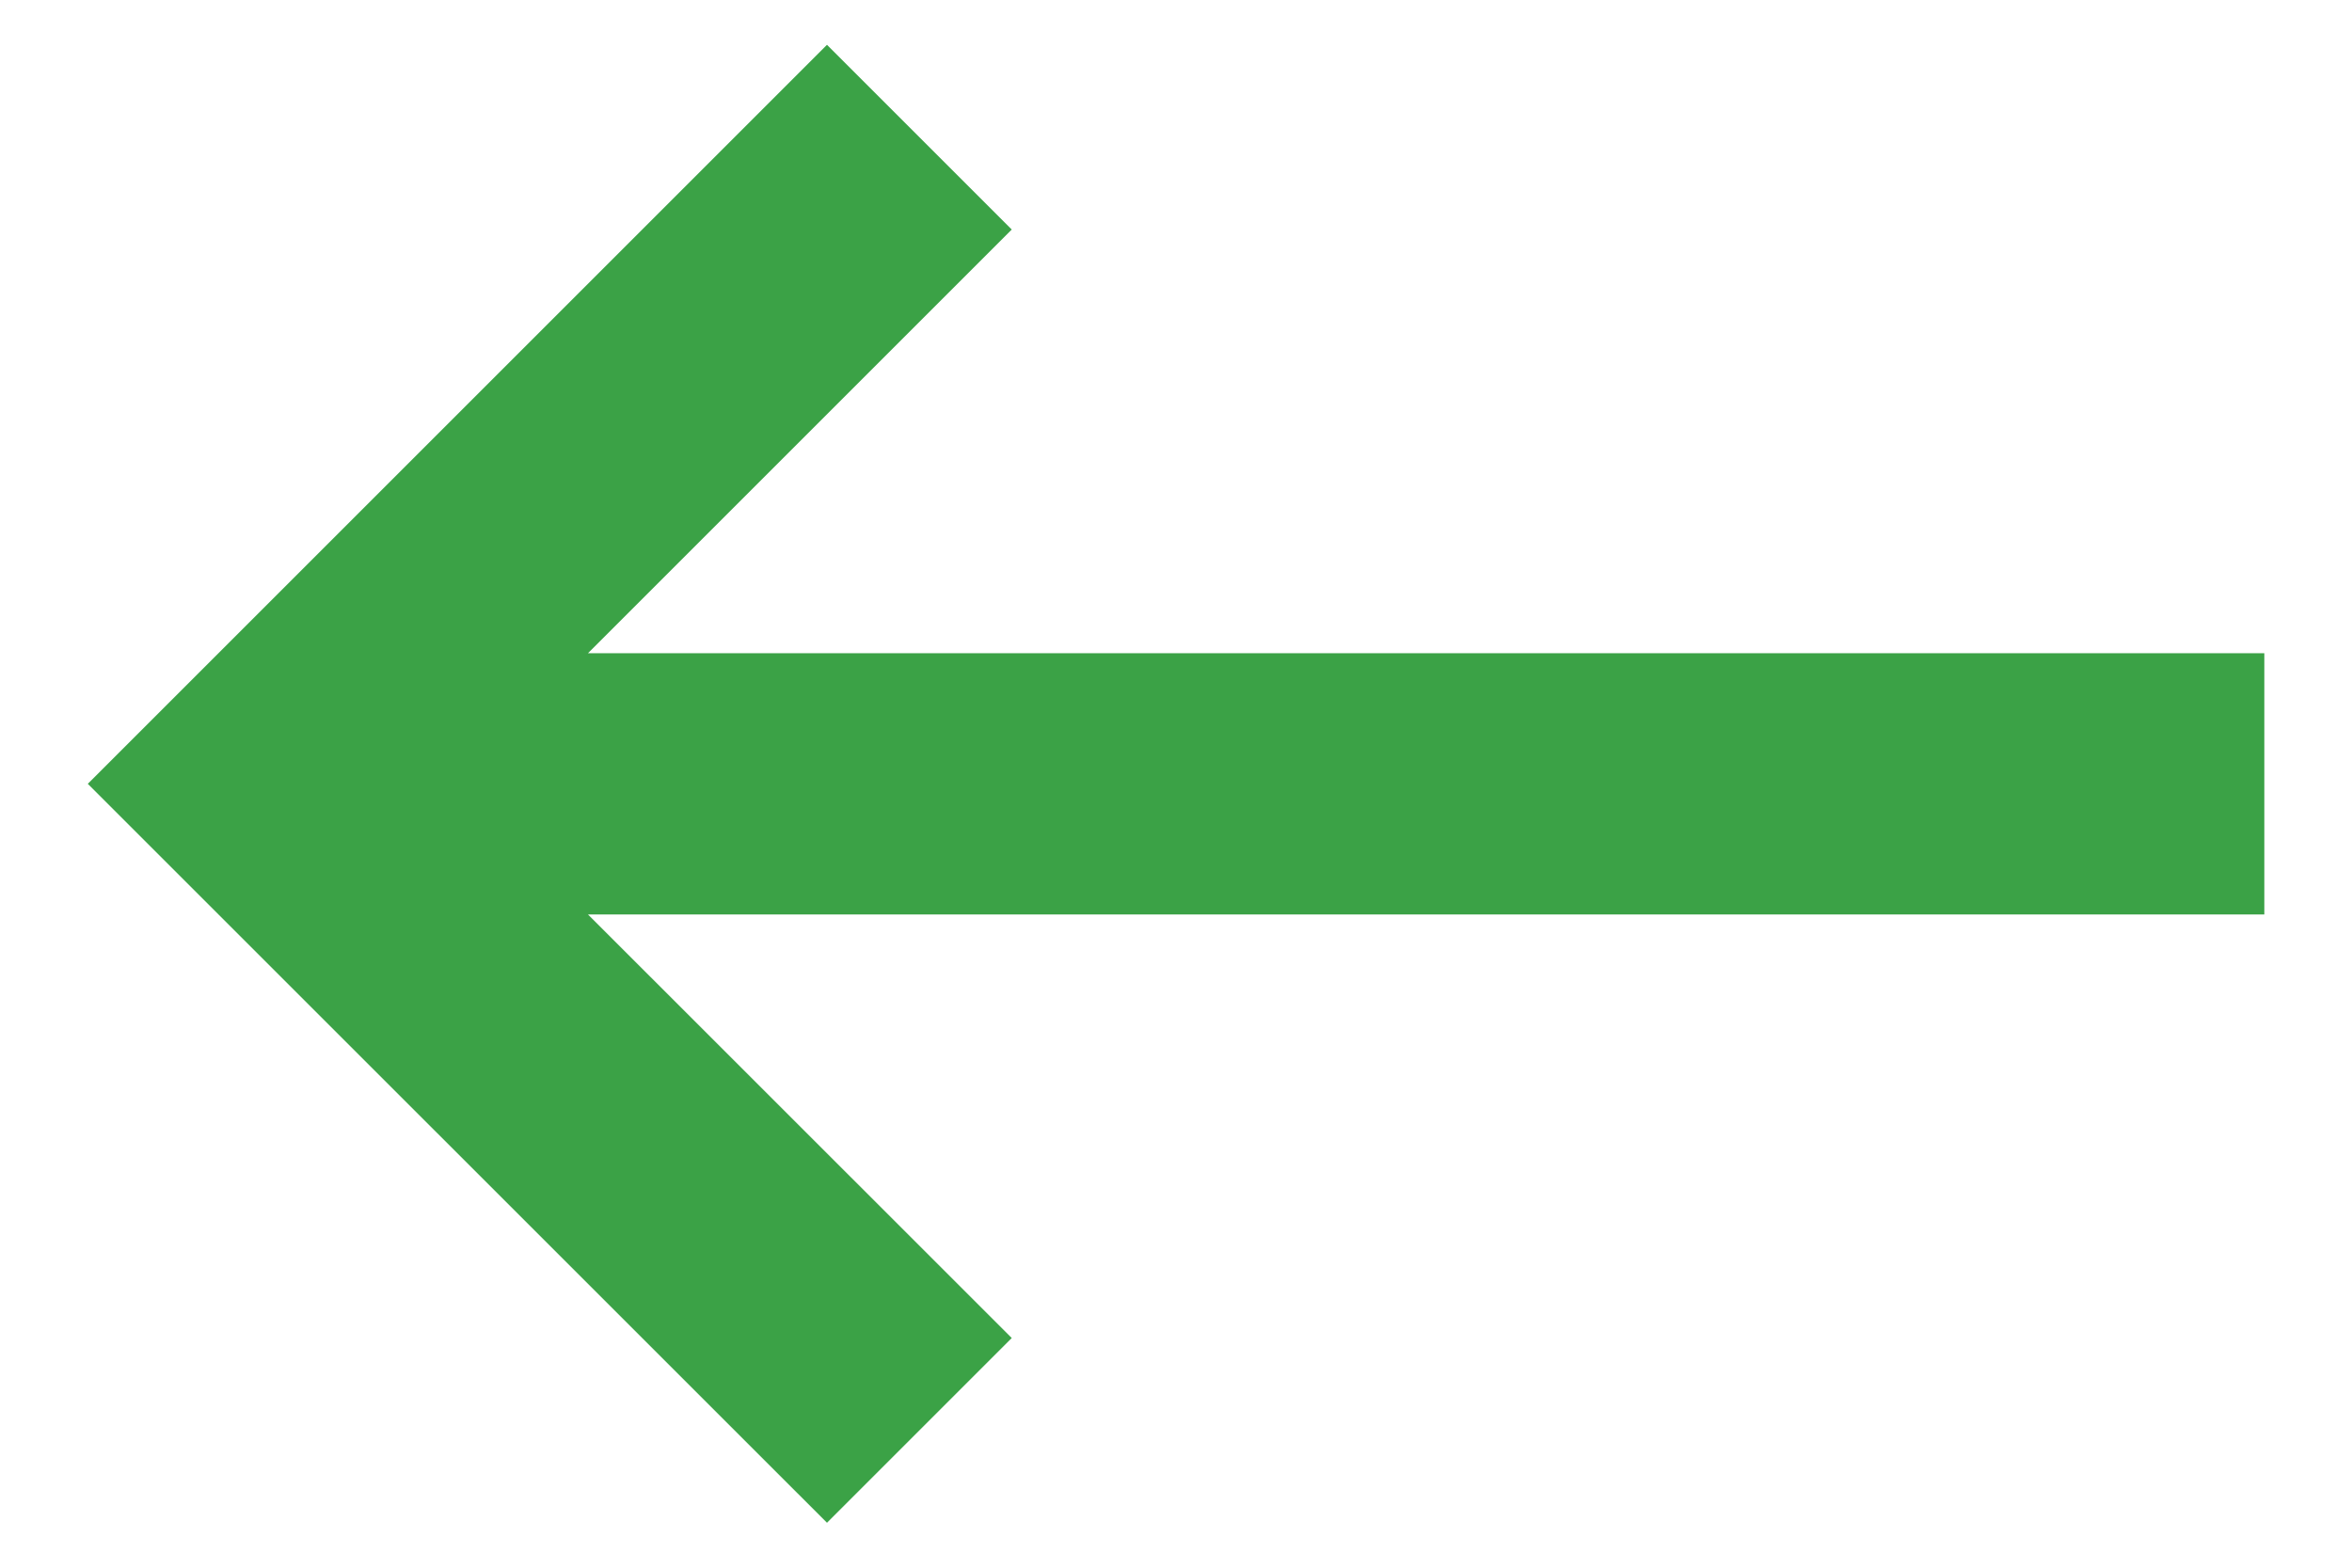
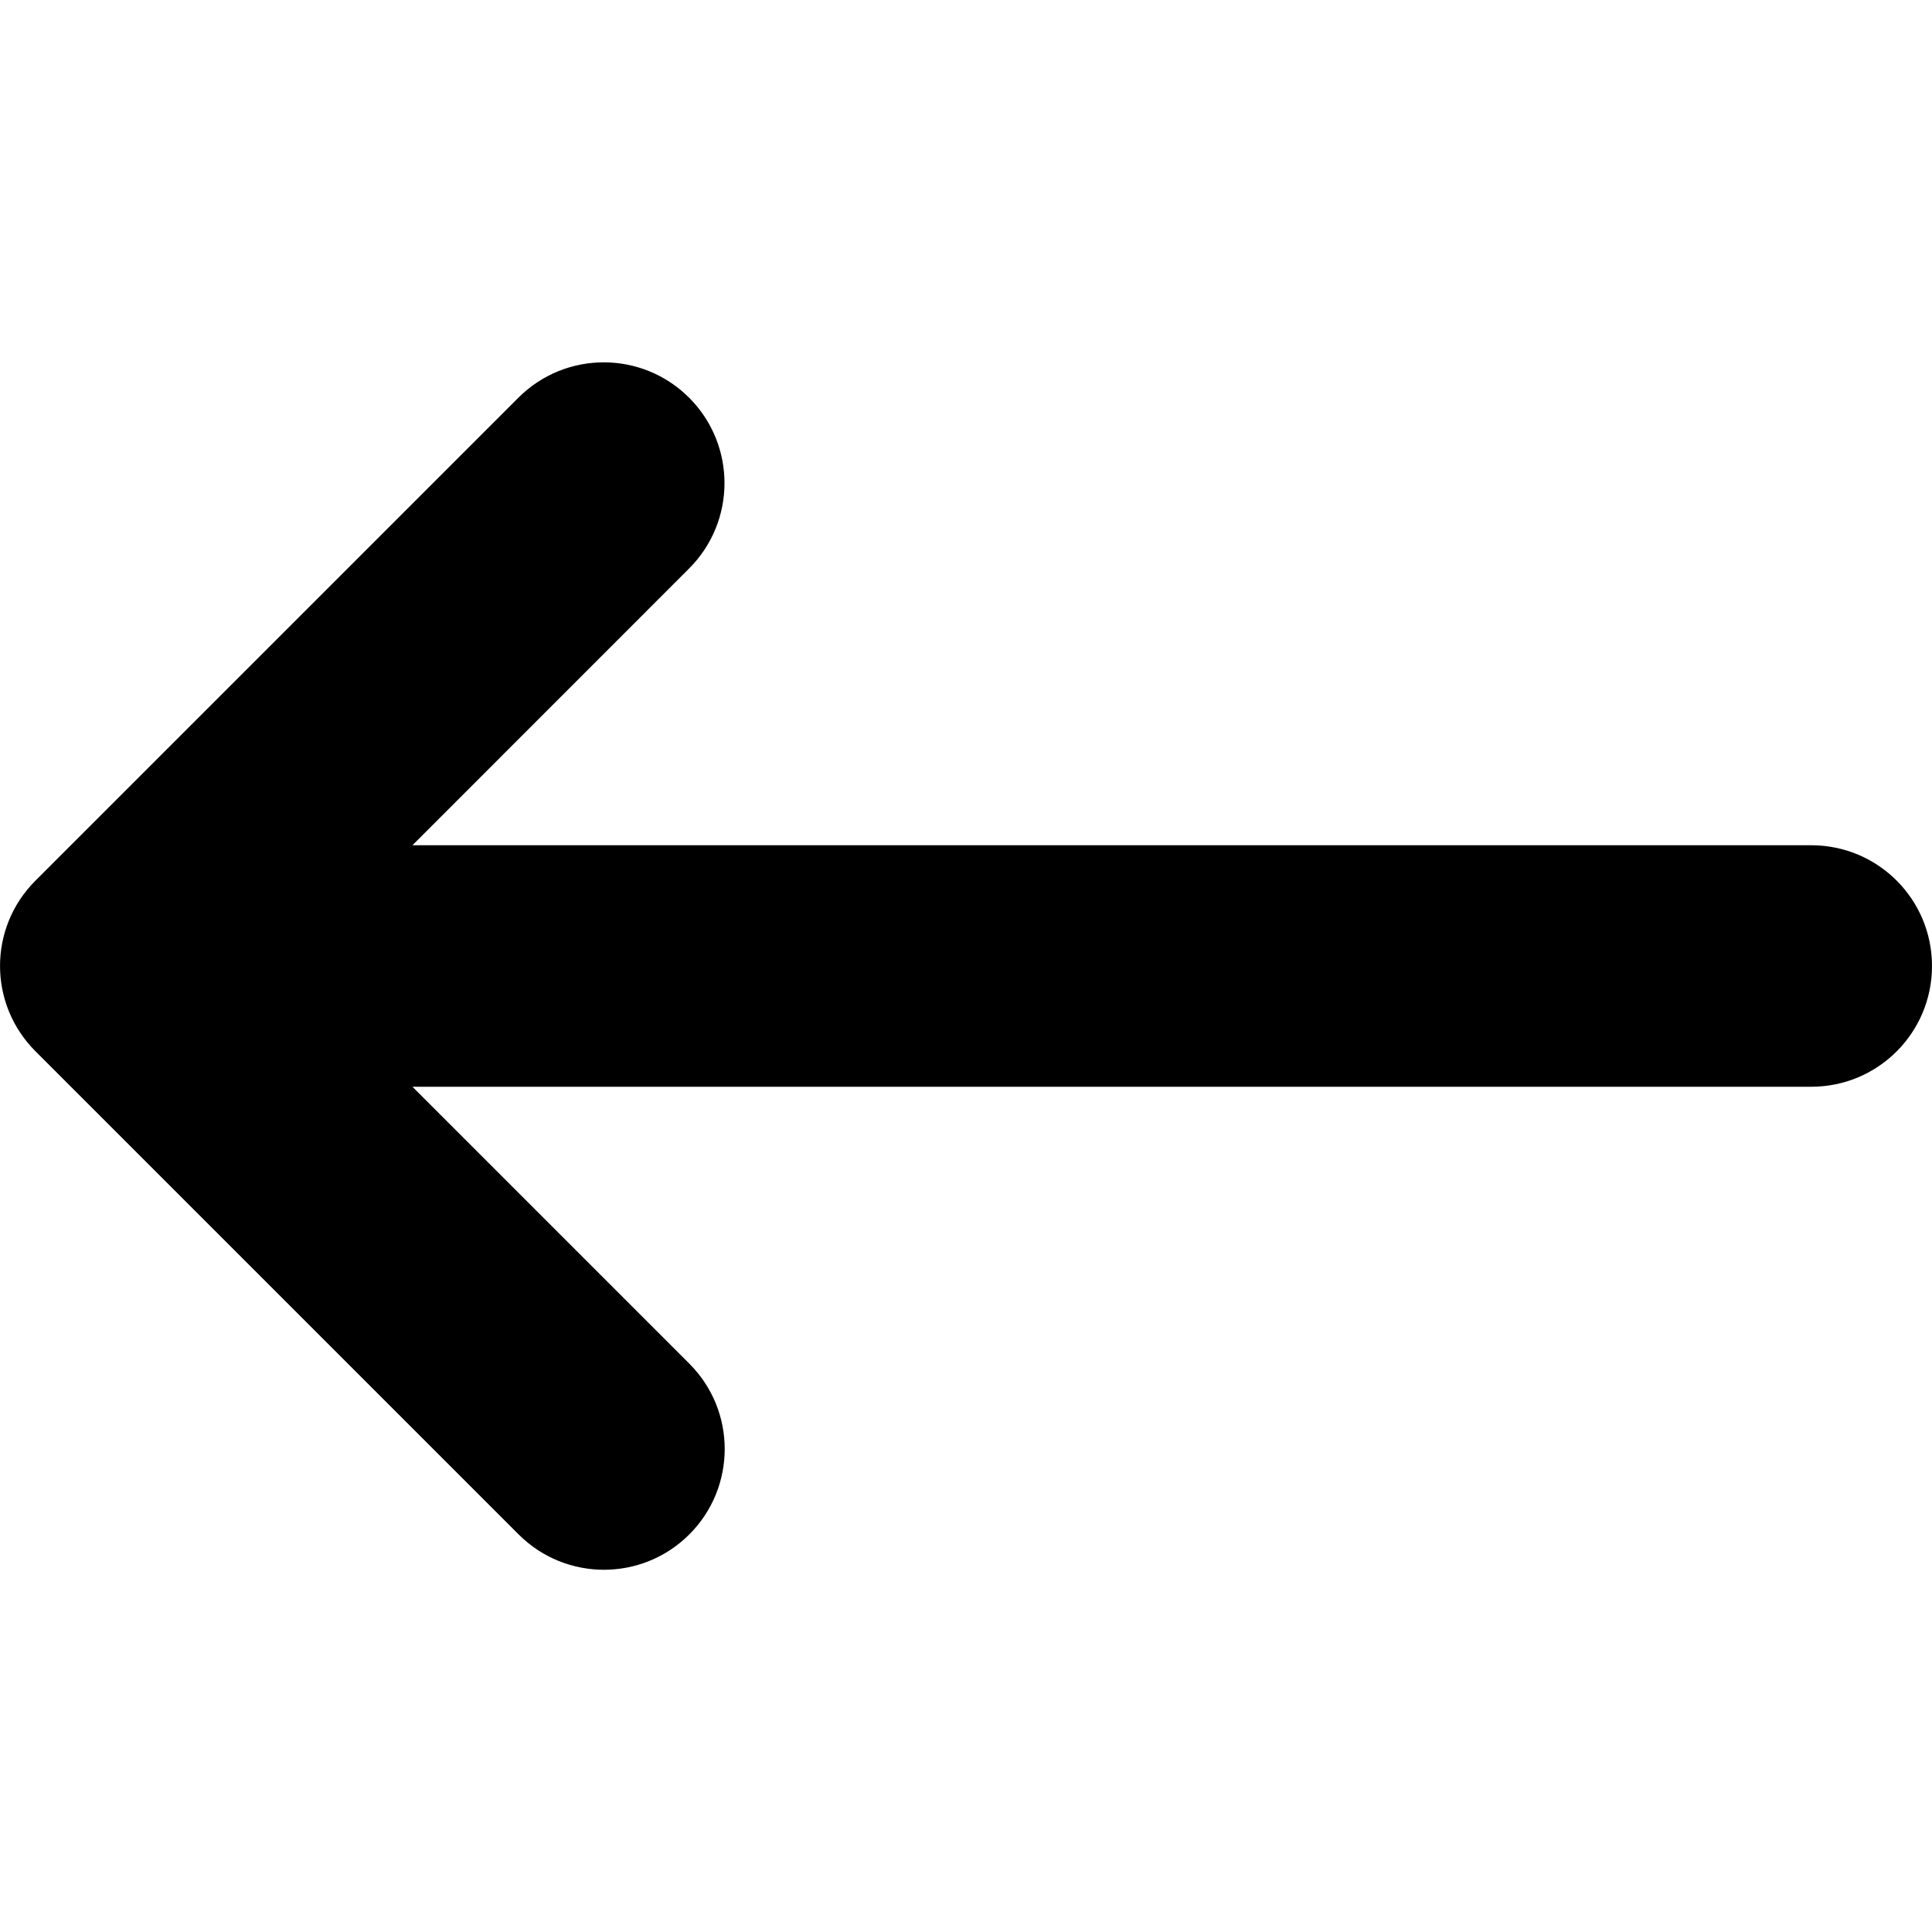
- <svg xmlns="http://www.w3.org/2000/svg" width="18" height="12" viewBox="0 0 18 12" fill="none">
-   <path d="M17.329 5V7L4.5 7L7.743 10.242L6.329 11.656L0.672 6L6.329 0.343L7.743 1.757L4.5 5L17.329 5Z" fill="#3ba246" />
+ <svg xmlns="http://www.w3.org/2000/svg" viewBox="0 0 512 512">
+   <path d="M9.375 233.4l128-128c12.5-12.5 32.75-12.5 45.25 0s12.5 32.75 0 45.25L109.3 224H480c17.69 0 32 14.31 32 32s-14.31 32-32 32H109.3l73.38 73.38c12.5 12.5 12.5 32.75 0 45.25c-12.49 12.49-32.74 12.51-45.25 0l-128-128C-3.125 266.1-3.125 245.9 9.375 233.4z" />
</svg>
